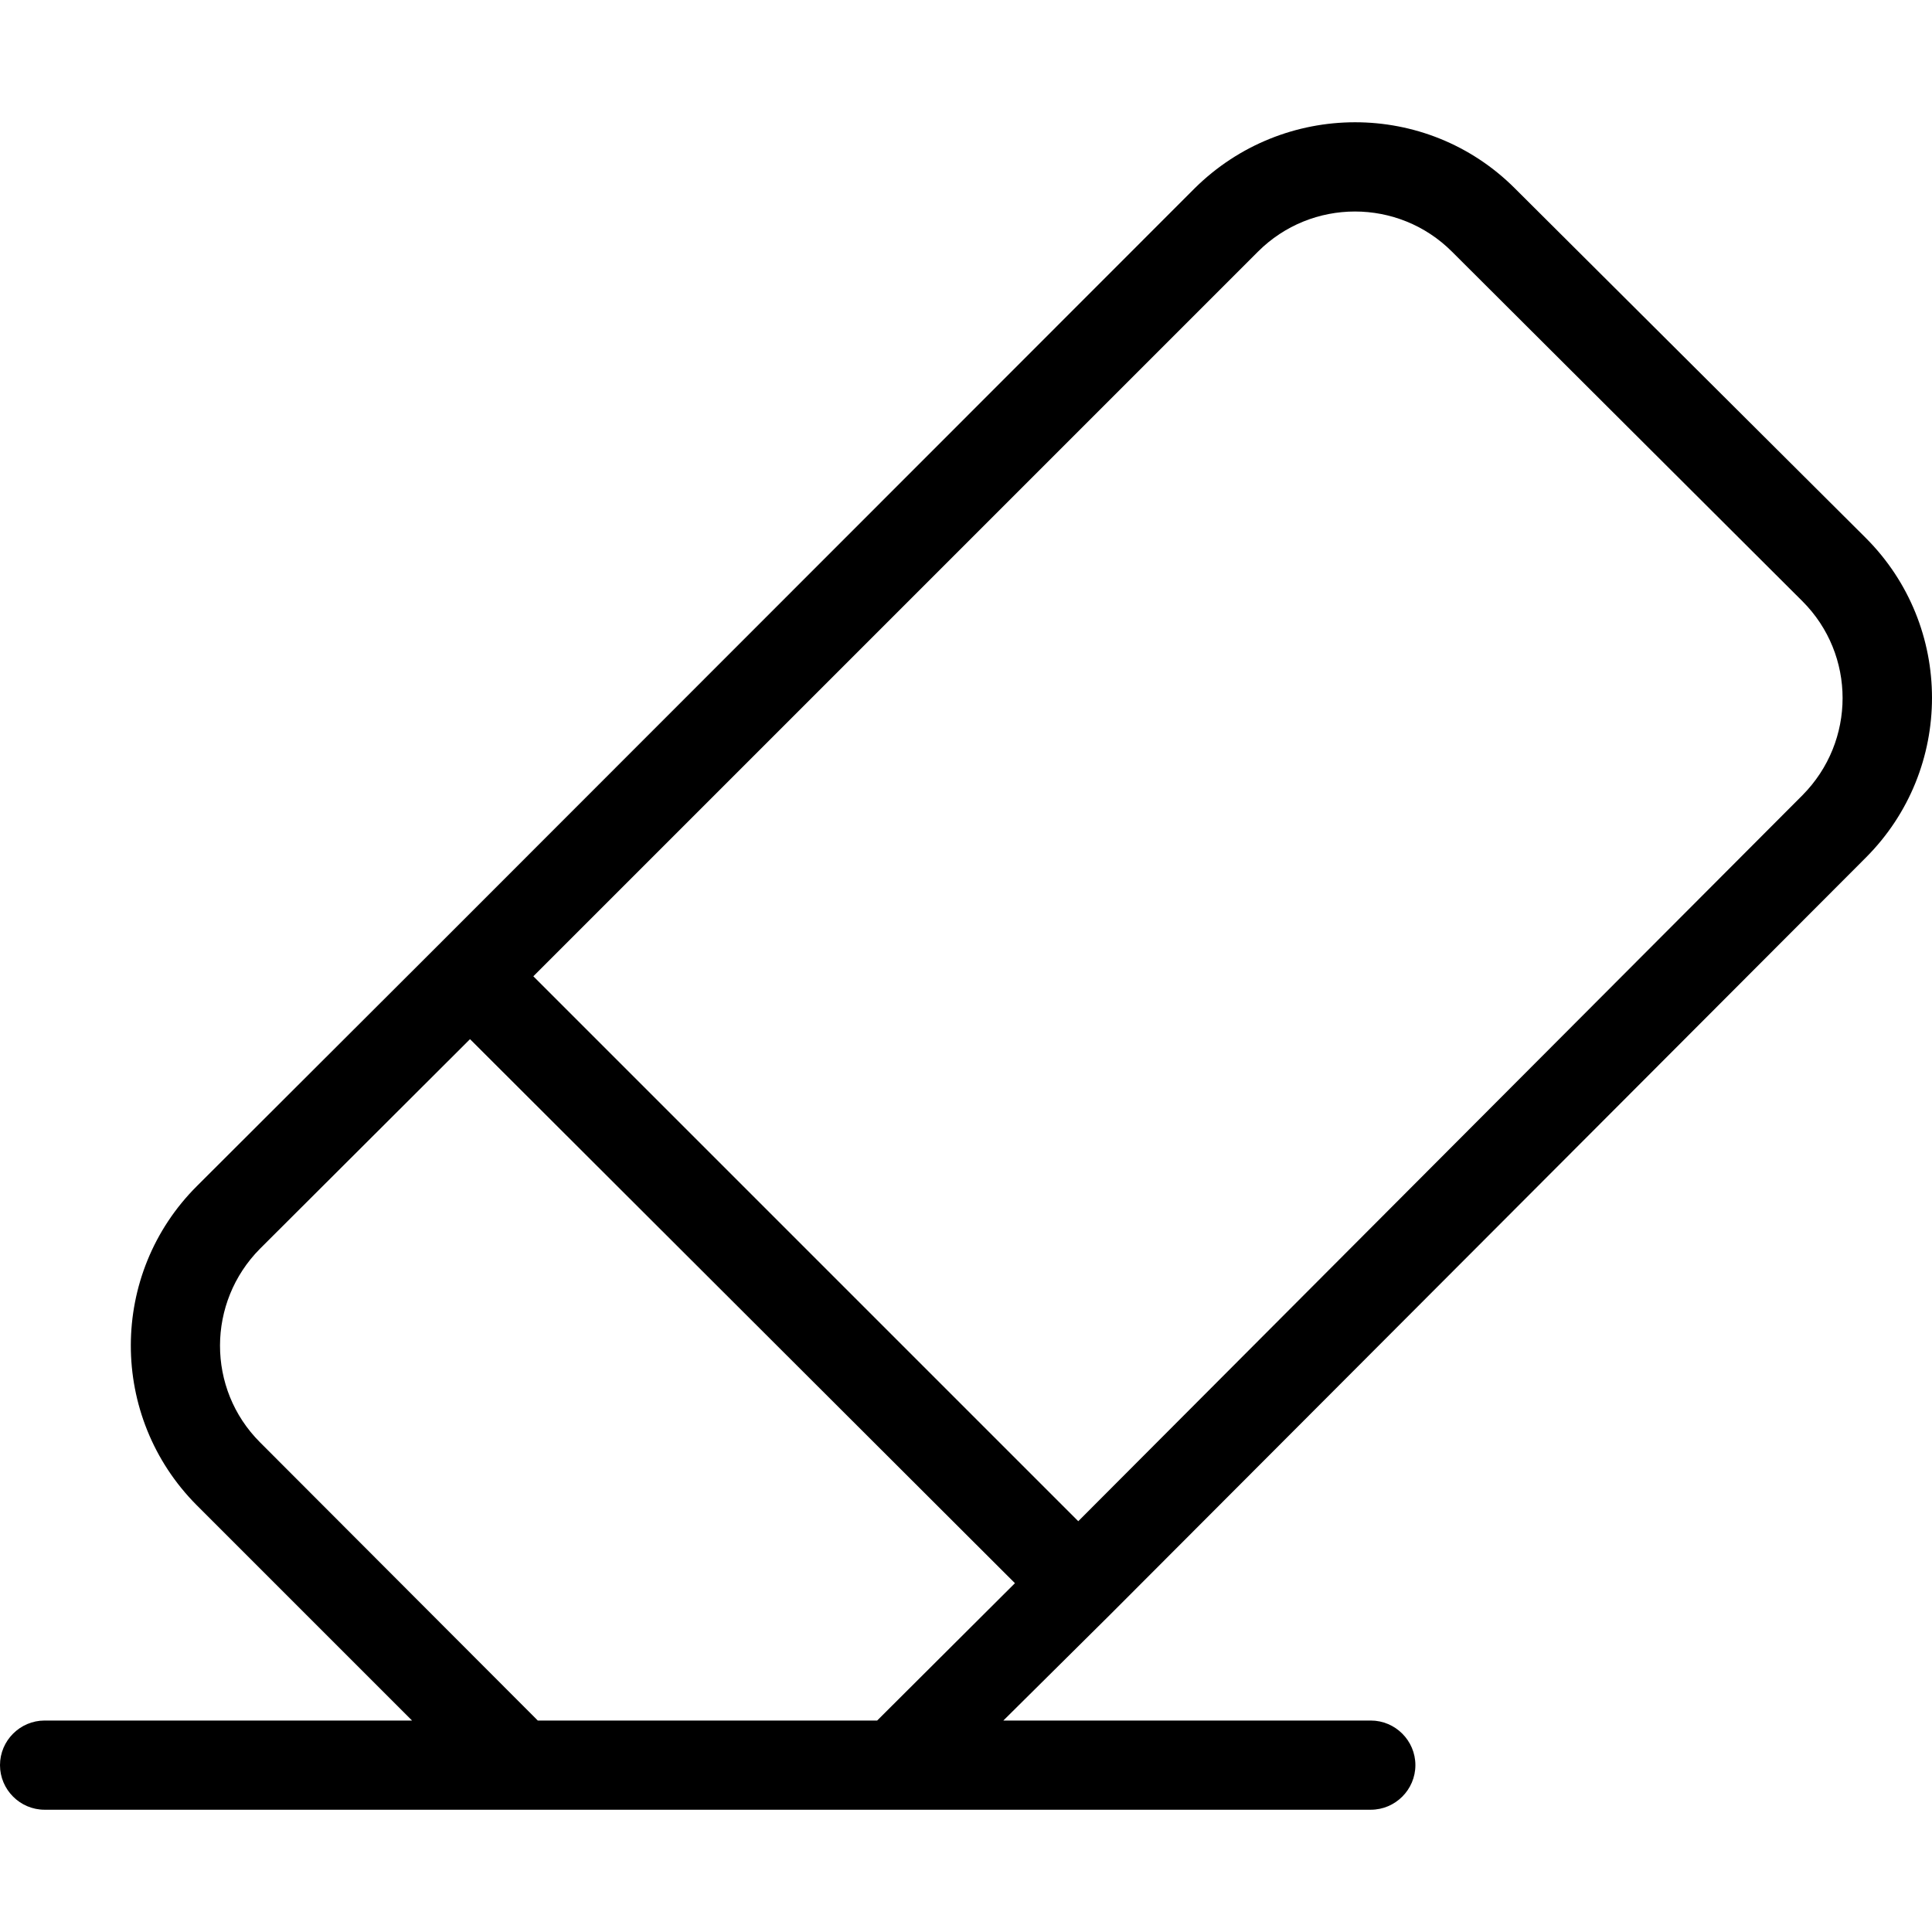
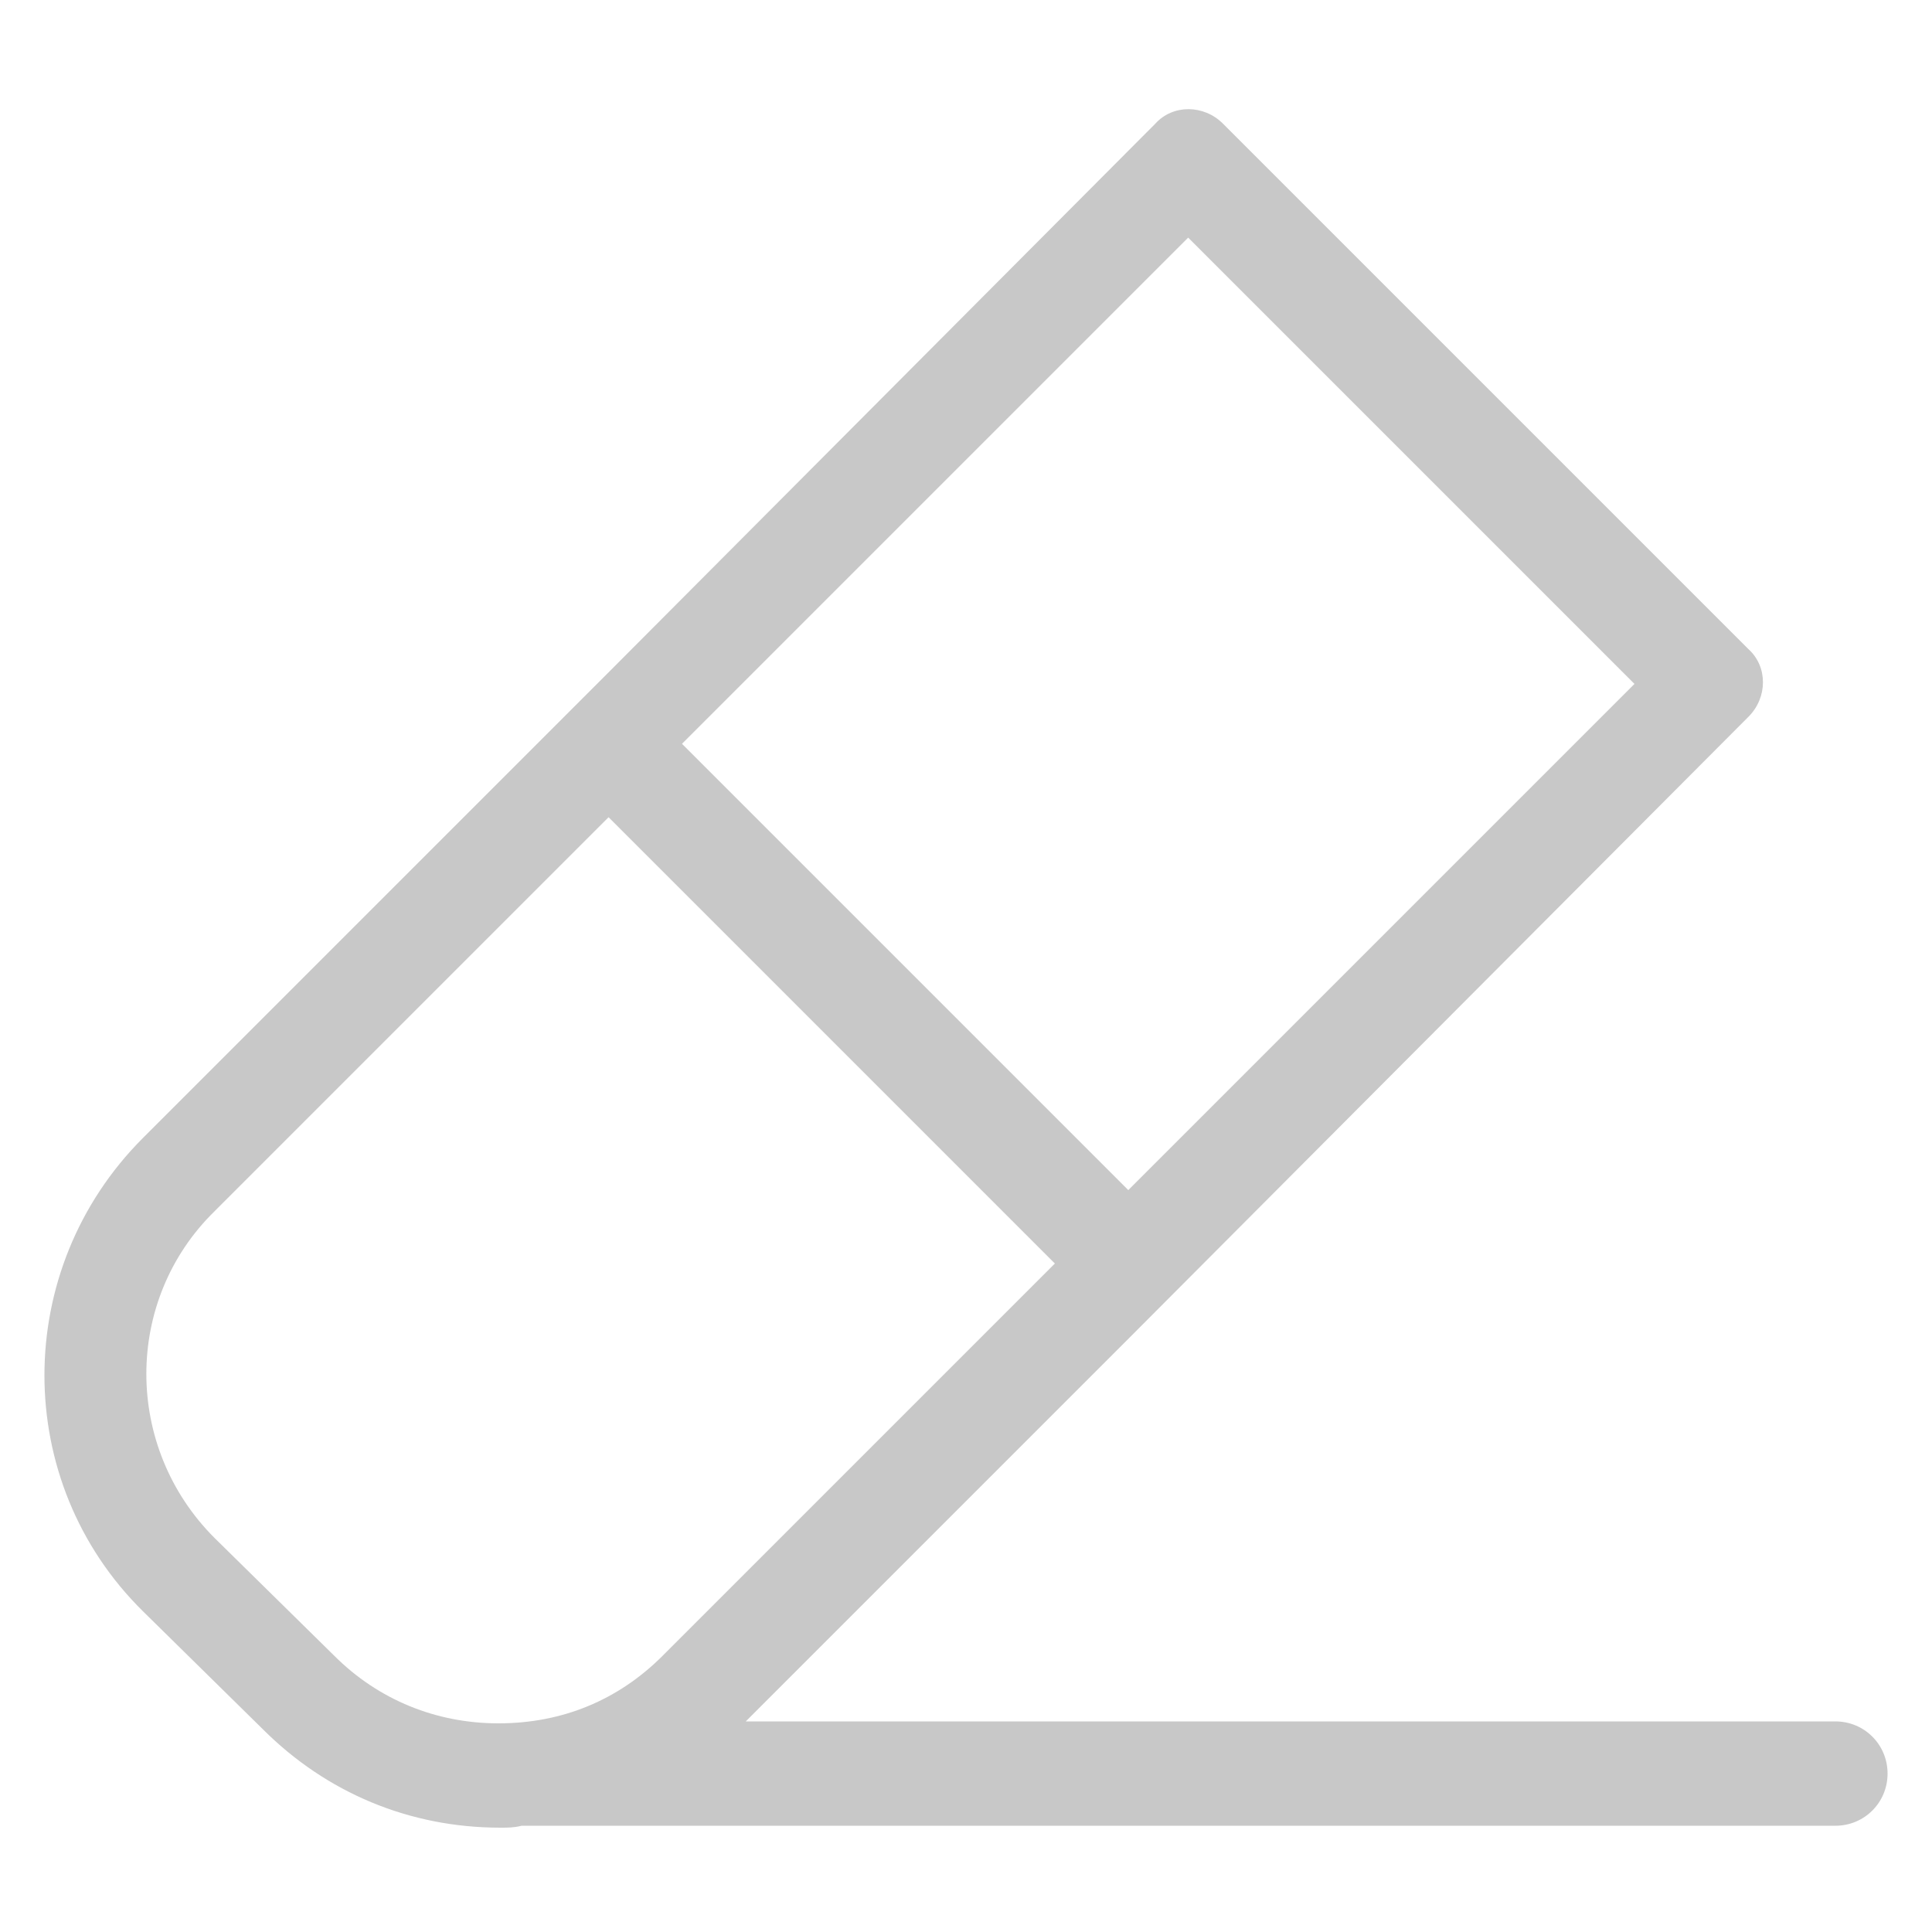
- <svg xmlns="http://www.w3.org/2000/svg" version="1.1" id="Capa_1" x="0px" y="0px" viewBox="0 0 433.25 433.25" style="enable-background:new 0 0 433.25 433.25;" xml:space="preserve">
-   <g>
-     <g>
-       <path d="M418.4,192.331c19.8-19.8,19.8-51.9,0-71.7l-0.1-0.1l-78.6-78.3c-19.8-19.8-51.9-19.7-71.8,0l-169.5,169.6l-54.2,54.1    c-19.8,19.7-19.8,51.8-0.1,71.6l48.3,48.3H10c-5.5,0-10,4.5-10,10s4.5,10,10,10h297.4c5.5,0,10-4.5,10-10s-4.5-10-10-10H225    l23.9-23.7L418.4,192.331z M196.7,385.831h-76.1l-62.3-62.4c-12-12-11.9-31.4,0-43.4l47.1-47l122.2,122L196.7,385.831z     M119.6,218.931l162.5-162.5c12-12,31.5-12,43.5,0l78.6,78.4c12,12,12,31.4,0,43.5l-162.4,162.8L119.6,218.931z" />
-     </g>
-   </g>
+ <svg xmlns="http://www.w3.org/2000/svg" version="1.1" id="Layer_2" x="0px" y="0px" viewBox="-909 226 100 100" style="enable-background:new -909 226 100 100;fill:rgb(200,200,200);" xml:space="preserve">
+   <path d="M-870.5,315.2l20-20l0,0l32-32.1c1-1,1-2.6,0-3.5l-27.2-27.2c-1-1-2.6-1-3.5,0l-28.2,28.3l-24.2,24.2  c-6.8,6.8-6.8,17.8,0,24.5l6.2,6.1c3.3,3.3,7.6,5.1,12.3,5.1c0.4,0,0.7,0,1.1-0.1v0h68c1.5,0,2.7-1.2,2.7-2.7l0,0  c0-1.5-1.2-2.7-2.7-2.7H-870.5z M-847.5,238.3l23.1,23.1l-26.2,26.2l-23.1-23.1L-847.5,238.3z M-891.7,311.7l-6.2-6.1  c-4.7-4.7-4.7-12.3,0-16.9l20.4-20.4l23.1,23.1l-20.3,20.3c-2.3,2.3-5.2,3.5-8.5,3.5C-886.4,315.2-889.4,314-891.7,311.7z" />
</svg>
